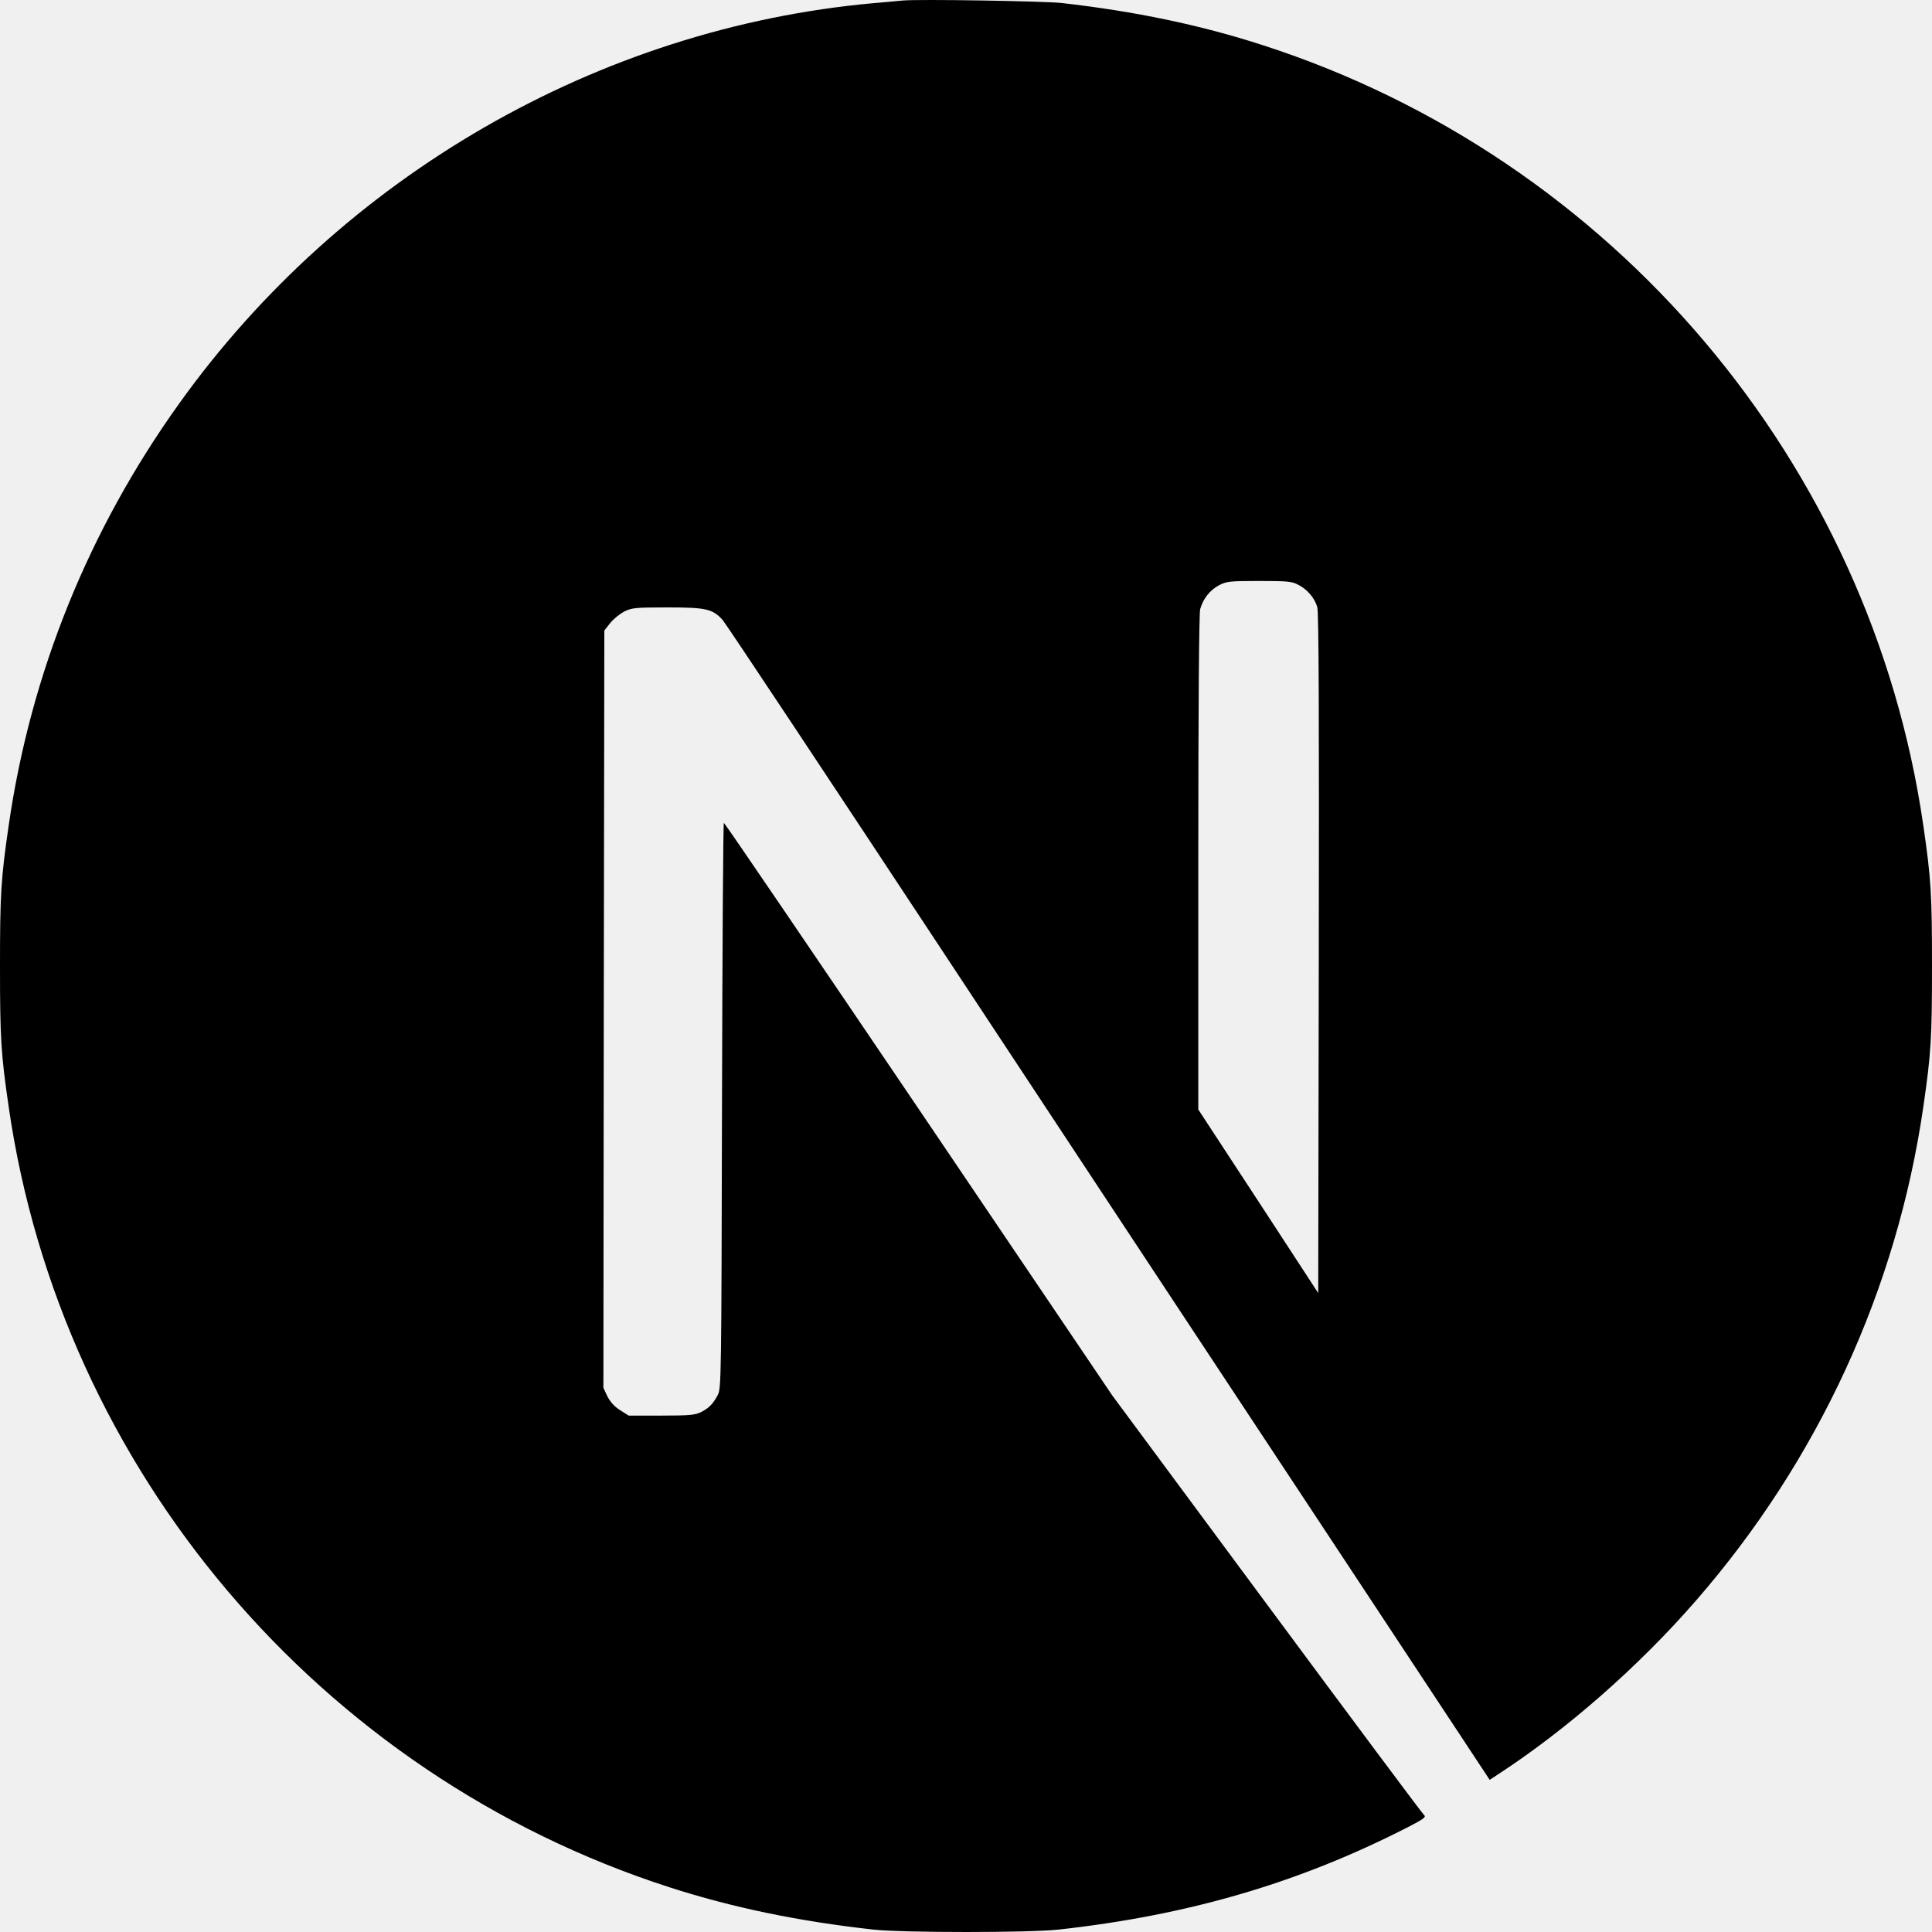
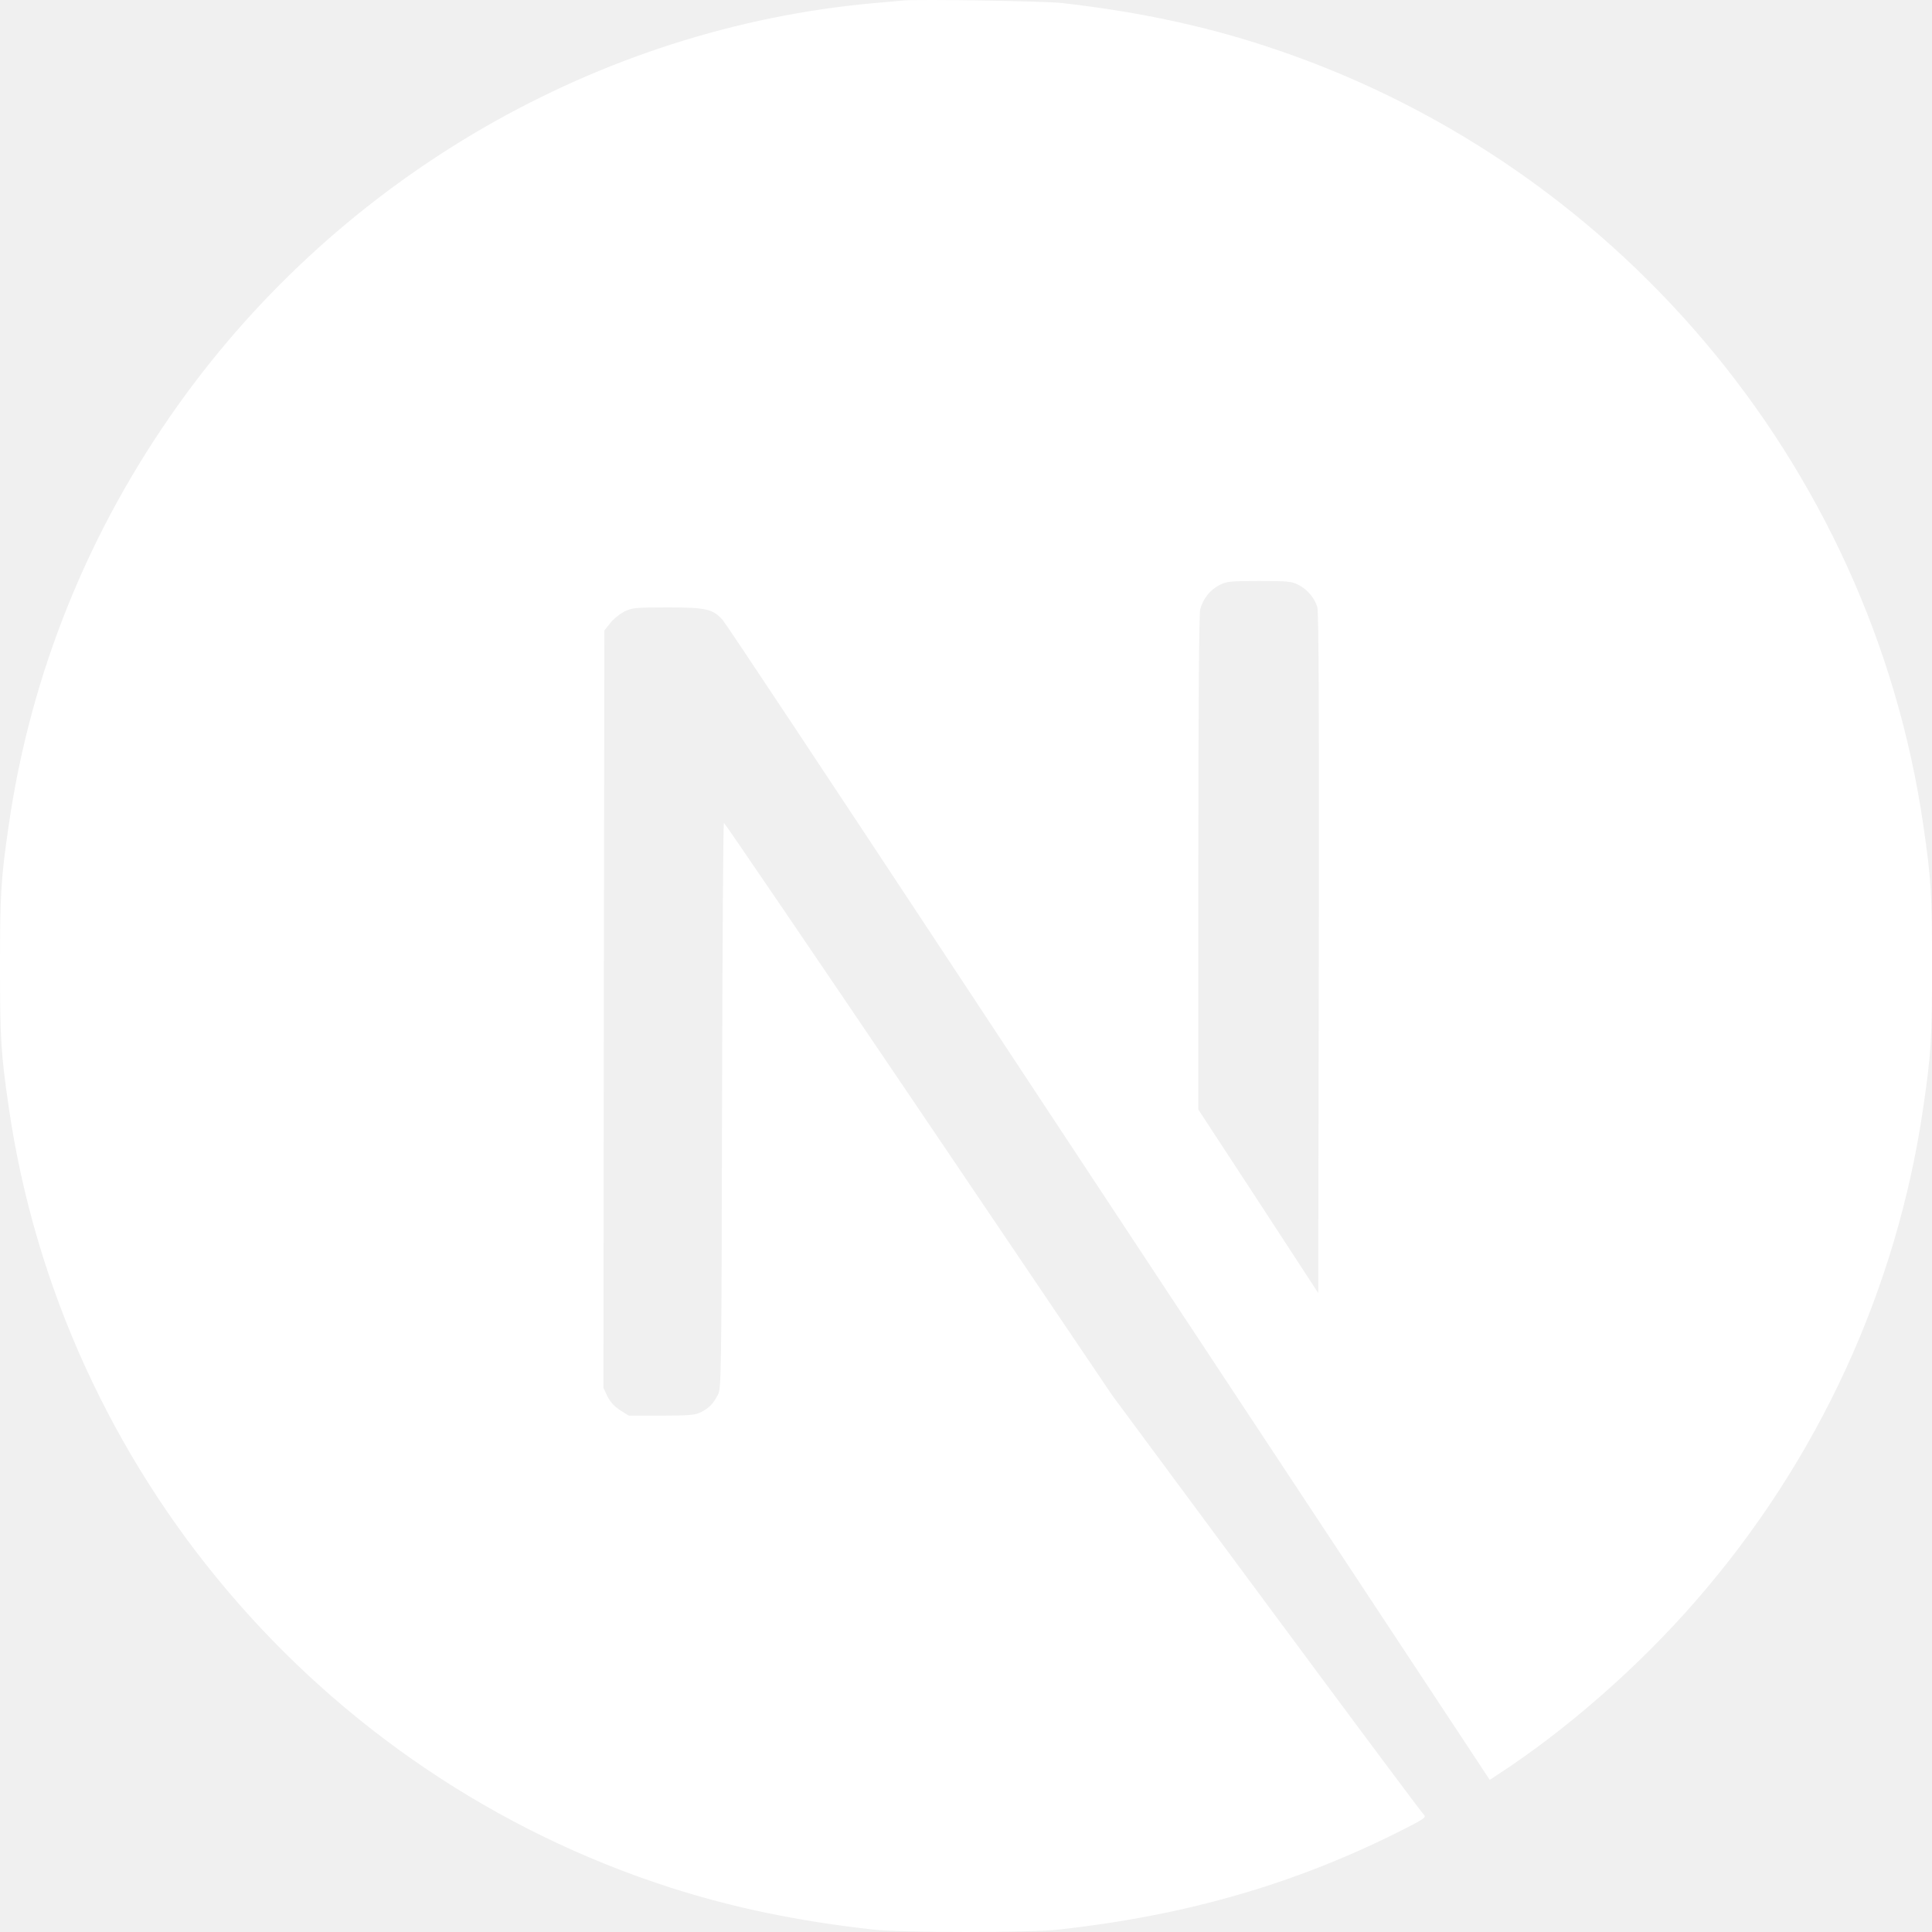
- <svg xmlns="http://www.w3.org/2000/svg" width="800px" height="800px" viewBox="0 0 256 256" version="1.1" preserveAspectRatio="xMidYMid">
-   <g>
-     <path d="M119.617,0.069 C119.066,0.119 117.315,0.294 115.738,0.419 C79.378,3.697 45.319,23.313 23.748,53.463 C11.736,70.227 4.054,89.243 1.151,109.385 C0.125,116.415 0,118.492 0,128.025 C0,137.558 0.125,139.635 1.151,146.666 C8.108,194.73 42.316,235.114 88.712,250.076 C97.02,252.754 105.778,254.58 115.738,255.681 C119.617,256.106 136.383,256.106 140.262,255.681 C157.454,253.779 172.018,249.526 186.382,242.195 C188.584,241.069 189.01,240.769 188.709,240.518 C188.509,240.368 179.125,227.783 167.864,212.57 L147.394,184.922 L121.744,146.966 C107.63,126.098 96.019,109.034 95.919,109.034 C95.819,109.009 95.718,125.873 95.668,146.465 C95.593,182.52 95.568,183.971 95.118,184.822 C94.467,186.048 93.967,186.549 92.916,187.099 C92.115,187.499 91.414,187.574 87.636,187.574 L83.306,187.574 L82.155,186.849 C81.404,186.373 80.854,185.748 80.479,185.022 L79.953,183.896 L80.003,133.73 L80.078,83.538 L80.854,82.562 C81.254,82.037 82.105,81.361 82.706,81.036 C83.732,80.536 84.132,80.486 88.461,80.486 C93.566,80.486 94.417,80.686 95.743,82.137 C96.119,82.537 110.007,103.455 126.624,128.651 C143.24,153.846 165.962,188.25 177.123,205.139 L197.393,235.84 L198.419,235.164 C207.503,229.259 217.112,220.852 224.719,212.095 C240.91,193.504 251.345,170.836 254.849,146.666 C255.875,139.635 256,137.558 256,128.025 C256,118.492 255.875,116.415 254.849,109.385 C247.892,61.32 213.684,20.936 167.288,5.974 C159.105,3.322 150.397,1.495 140.637,0.394 C138.235,0.144 121.694,-0.131 119.617,0.069 L119.617,0.069 Z M172.018,77.483 C173.219,78.084 174.195,79.235 174.545,80.436 C174.746,81.086 174.796,94.998 174.746,126.349 L174.671,171.336 L166.738,159.176 L158.78,147.016 L158.78,114.314 C158.78,93.171 158.88,81.286 159.03,80.711 C159.431,79.31 160.307,78.209 161.508,77.558 C162.534,77.033 162.909,76.983 166.838,76.983 C170.542,76.983 171.192,77.033 172.018,77.483 Z" fill="#000000">
- 
- </path>
-   </g>
+ <svg xmlns="http://www.w3.org/2000/svg" id="Layer_1" version="1.1" viewBox="0 0 800 800">
+   <defs>
+     <style>
+       .st0 {
+         fill: #fff;
+       }
+     </style>
+   </defs>
+   <path class="st0" d="M373.8.22c-1.72.16-7.19.7-12.12,1.09C248.05,11.55,141.62,72.85,74.21,167.07,36.68,219.46,12.67,278.88,3.6,341.83c-3.21,21.97-3.6,28.46-3.6,58.25s.39,36.28,3.6,58.25c21.74,150.2,128.64,276.4,273.63,323.16,25.96,8.37,53.33,14.07,84.46,17.51,12.12,1.33,64.52,1.33,76.64,0,53.72-5.94,99.24-19.23,144.13-42.14,6.88-3.52,8.21-4.46,7.27-5.24-.63-.47-29.95-39.8-65.14-87.34l-63.97-86.4-80.16-118.61c-44.11-65.21-80.39-118.54-80.7-118.54-.31-.08-.63,52.62-.78,116.97-.23,112.67-.31,117.21-1.72,119.87-2.03,3.83-3.6,5.4-6.88,7.12-2.5,1.25-4.69,1.49-16.5,1.49h-13.53l-3.6-2.27c-2.35-1.49-4.07-3.44-5.24-5.71l-1.64-3.52.16-156.77.23-156.85,2.42-3.05c1.25-1.64,3.91-3.75,5.79-4.77,3.21-1.56,4.46-1.72,17.99-1.72,15.95,0,18.61.63,22.76,5.16,1.17,1.25,44.57,66.62,96.5,145.35,51.93,78.74,122.93,186.25,157.81,239.03l63.34,95.94,3.21-2.11c28.39-18.45,58.42-44.72,82.19-72.09,50.6-58.1,83.21-128.94,94.15-204.47,3.21-21.97,3.6-28.46,3.6-58.25s-.39-36.28-3.6-58.25c-21.74-150.2-128.64-276.4-273.63-323.16-25.57-8.29-52.79-14-83.28-17.44-7.51-.78-59.2-1.64-65.69-1.02h0ZM537.56,242.13c3.75,1.88,6.8,5.47,7.9,9.23.63,2.03.78,45.51.63,143.48l-.23,140.59-24.79-38-24.87-38v-102.19c0-66.07.31-103.21.78-105.01,1.25-4.38,3.99-7.82,7.74-9.85,3.21-1.64,4.38-1.8,16.66-1.8,11.57,0,13.61.16,16.19,1.56Z" />
</svg>
